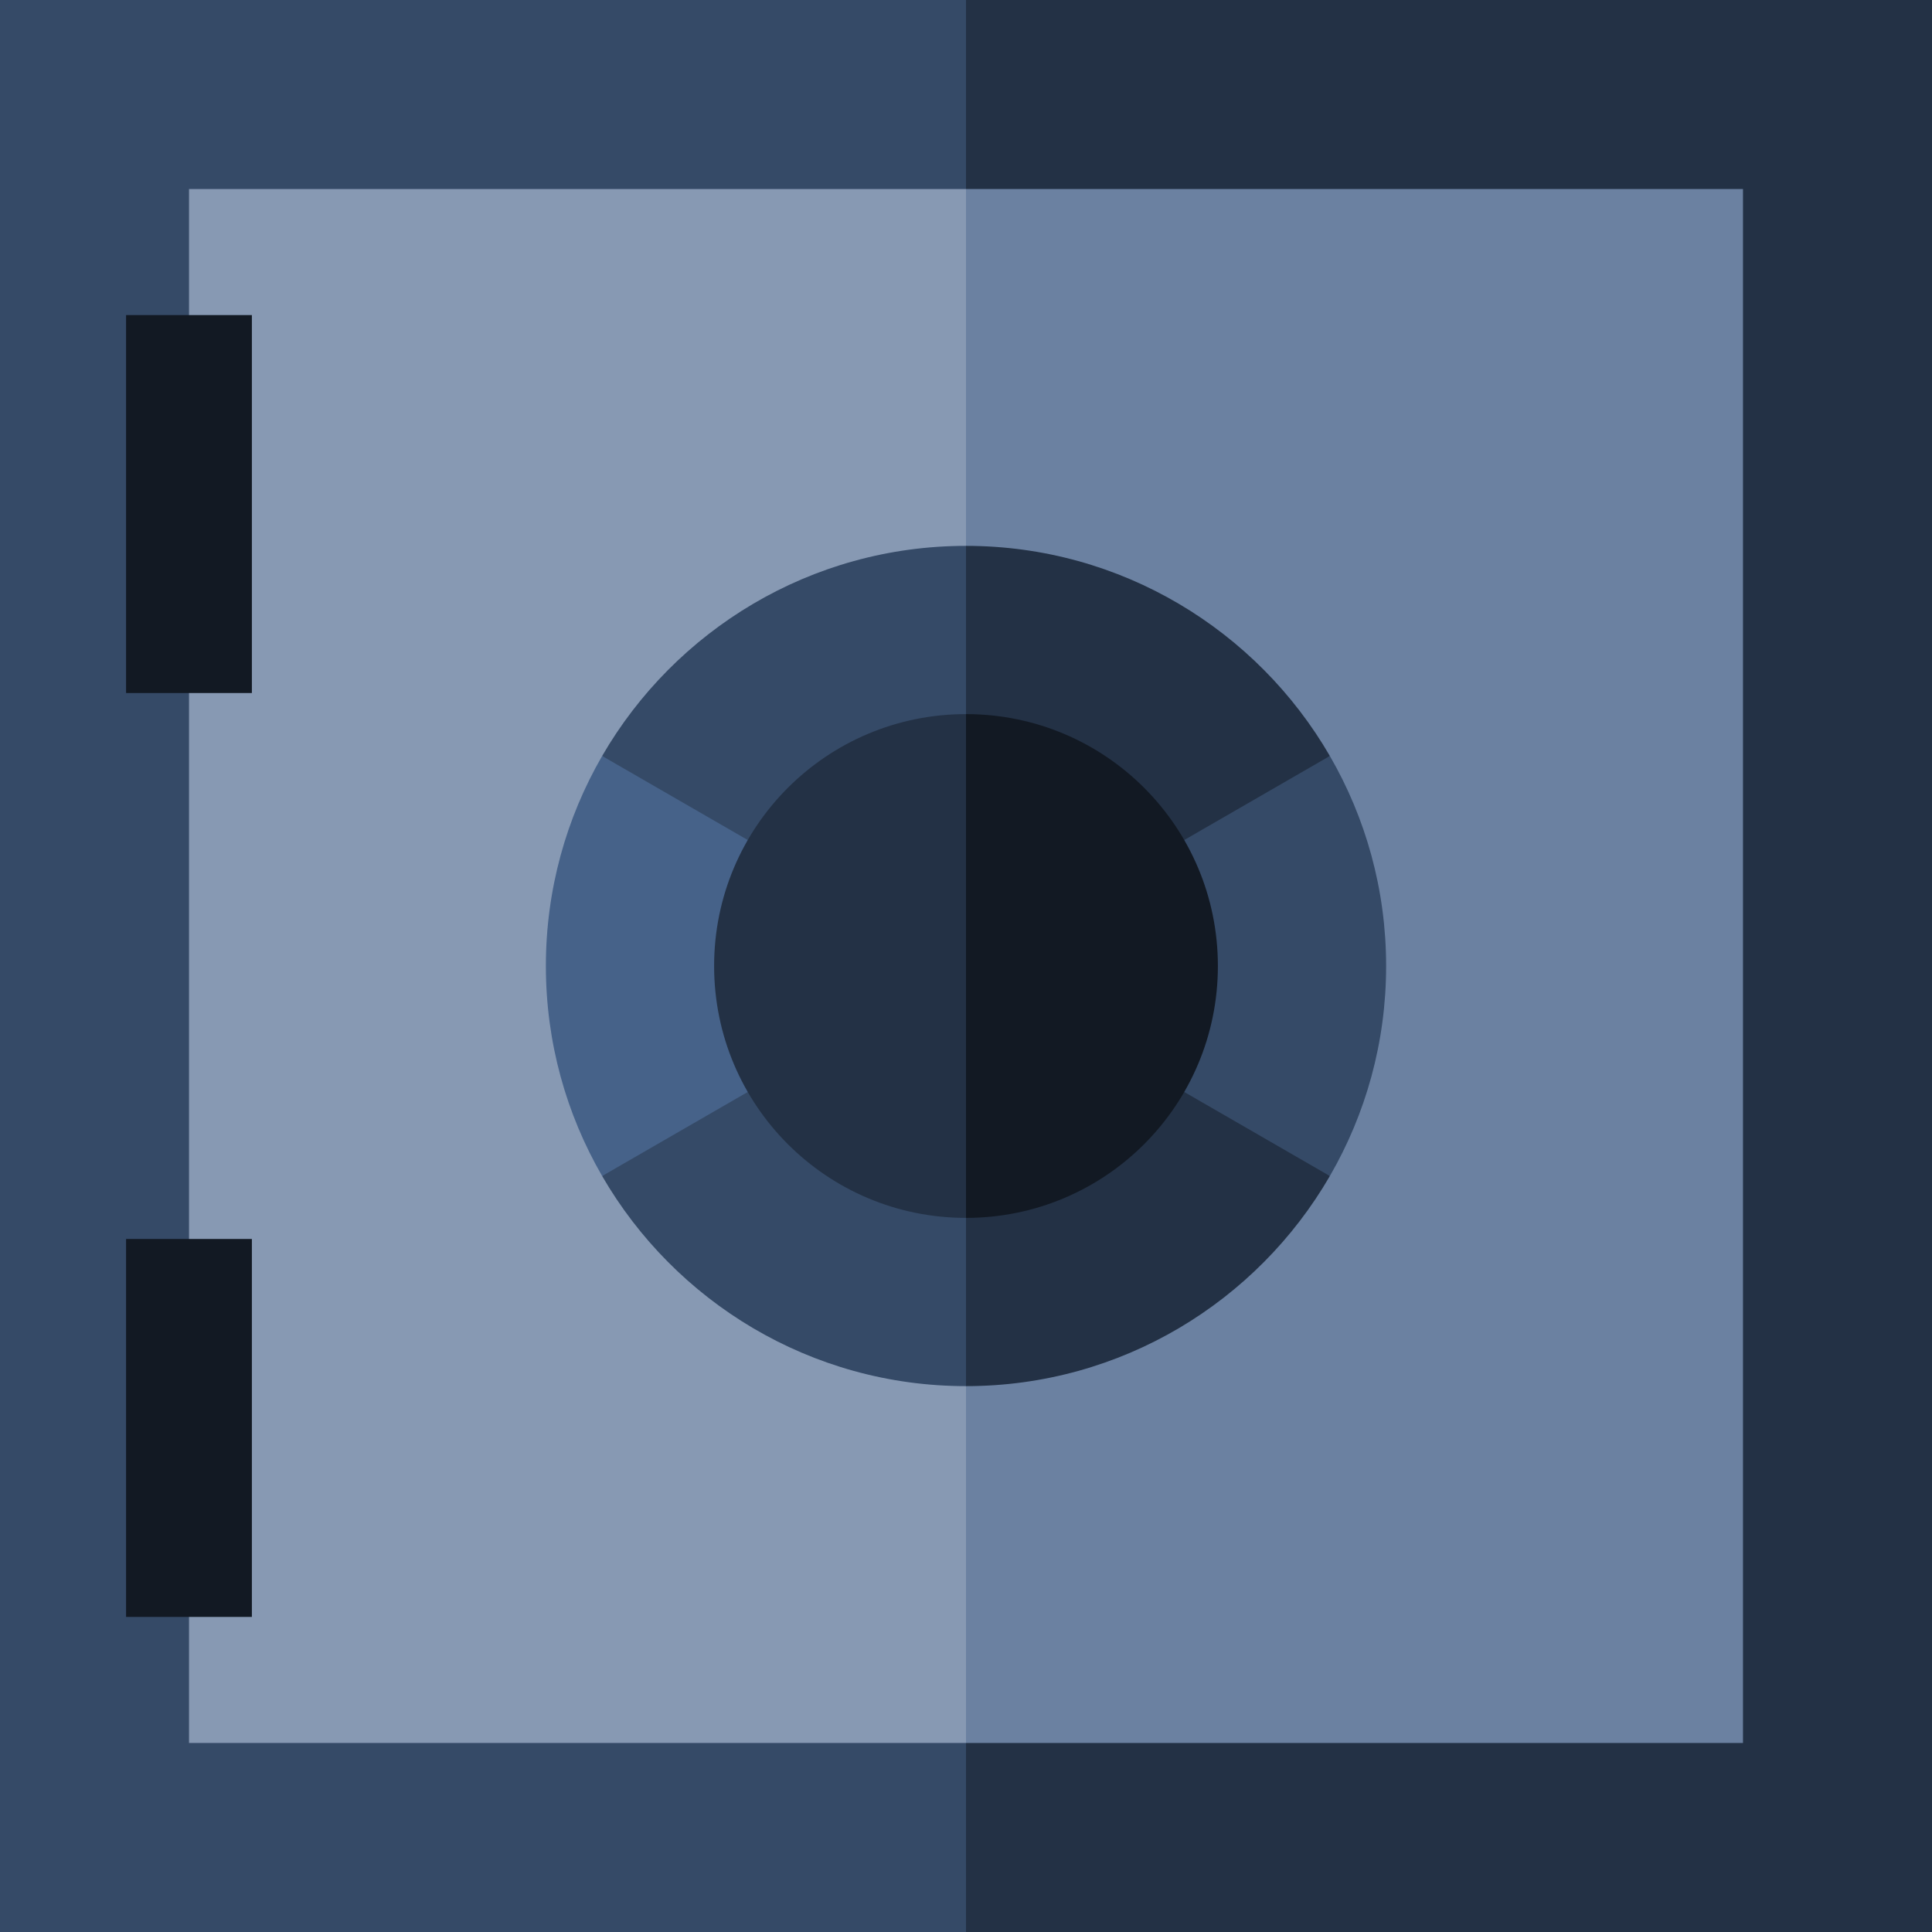
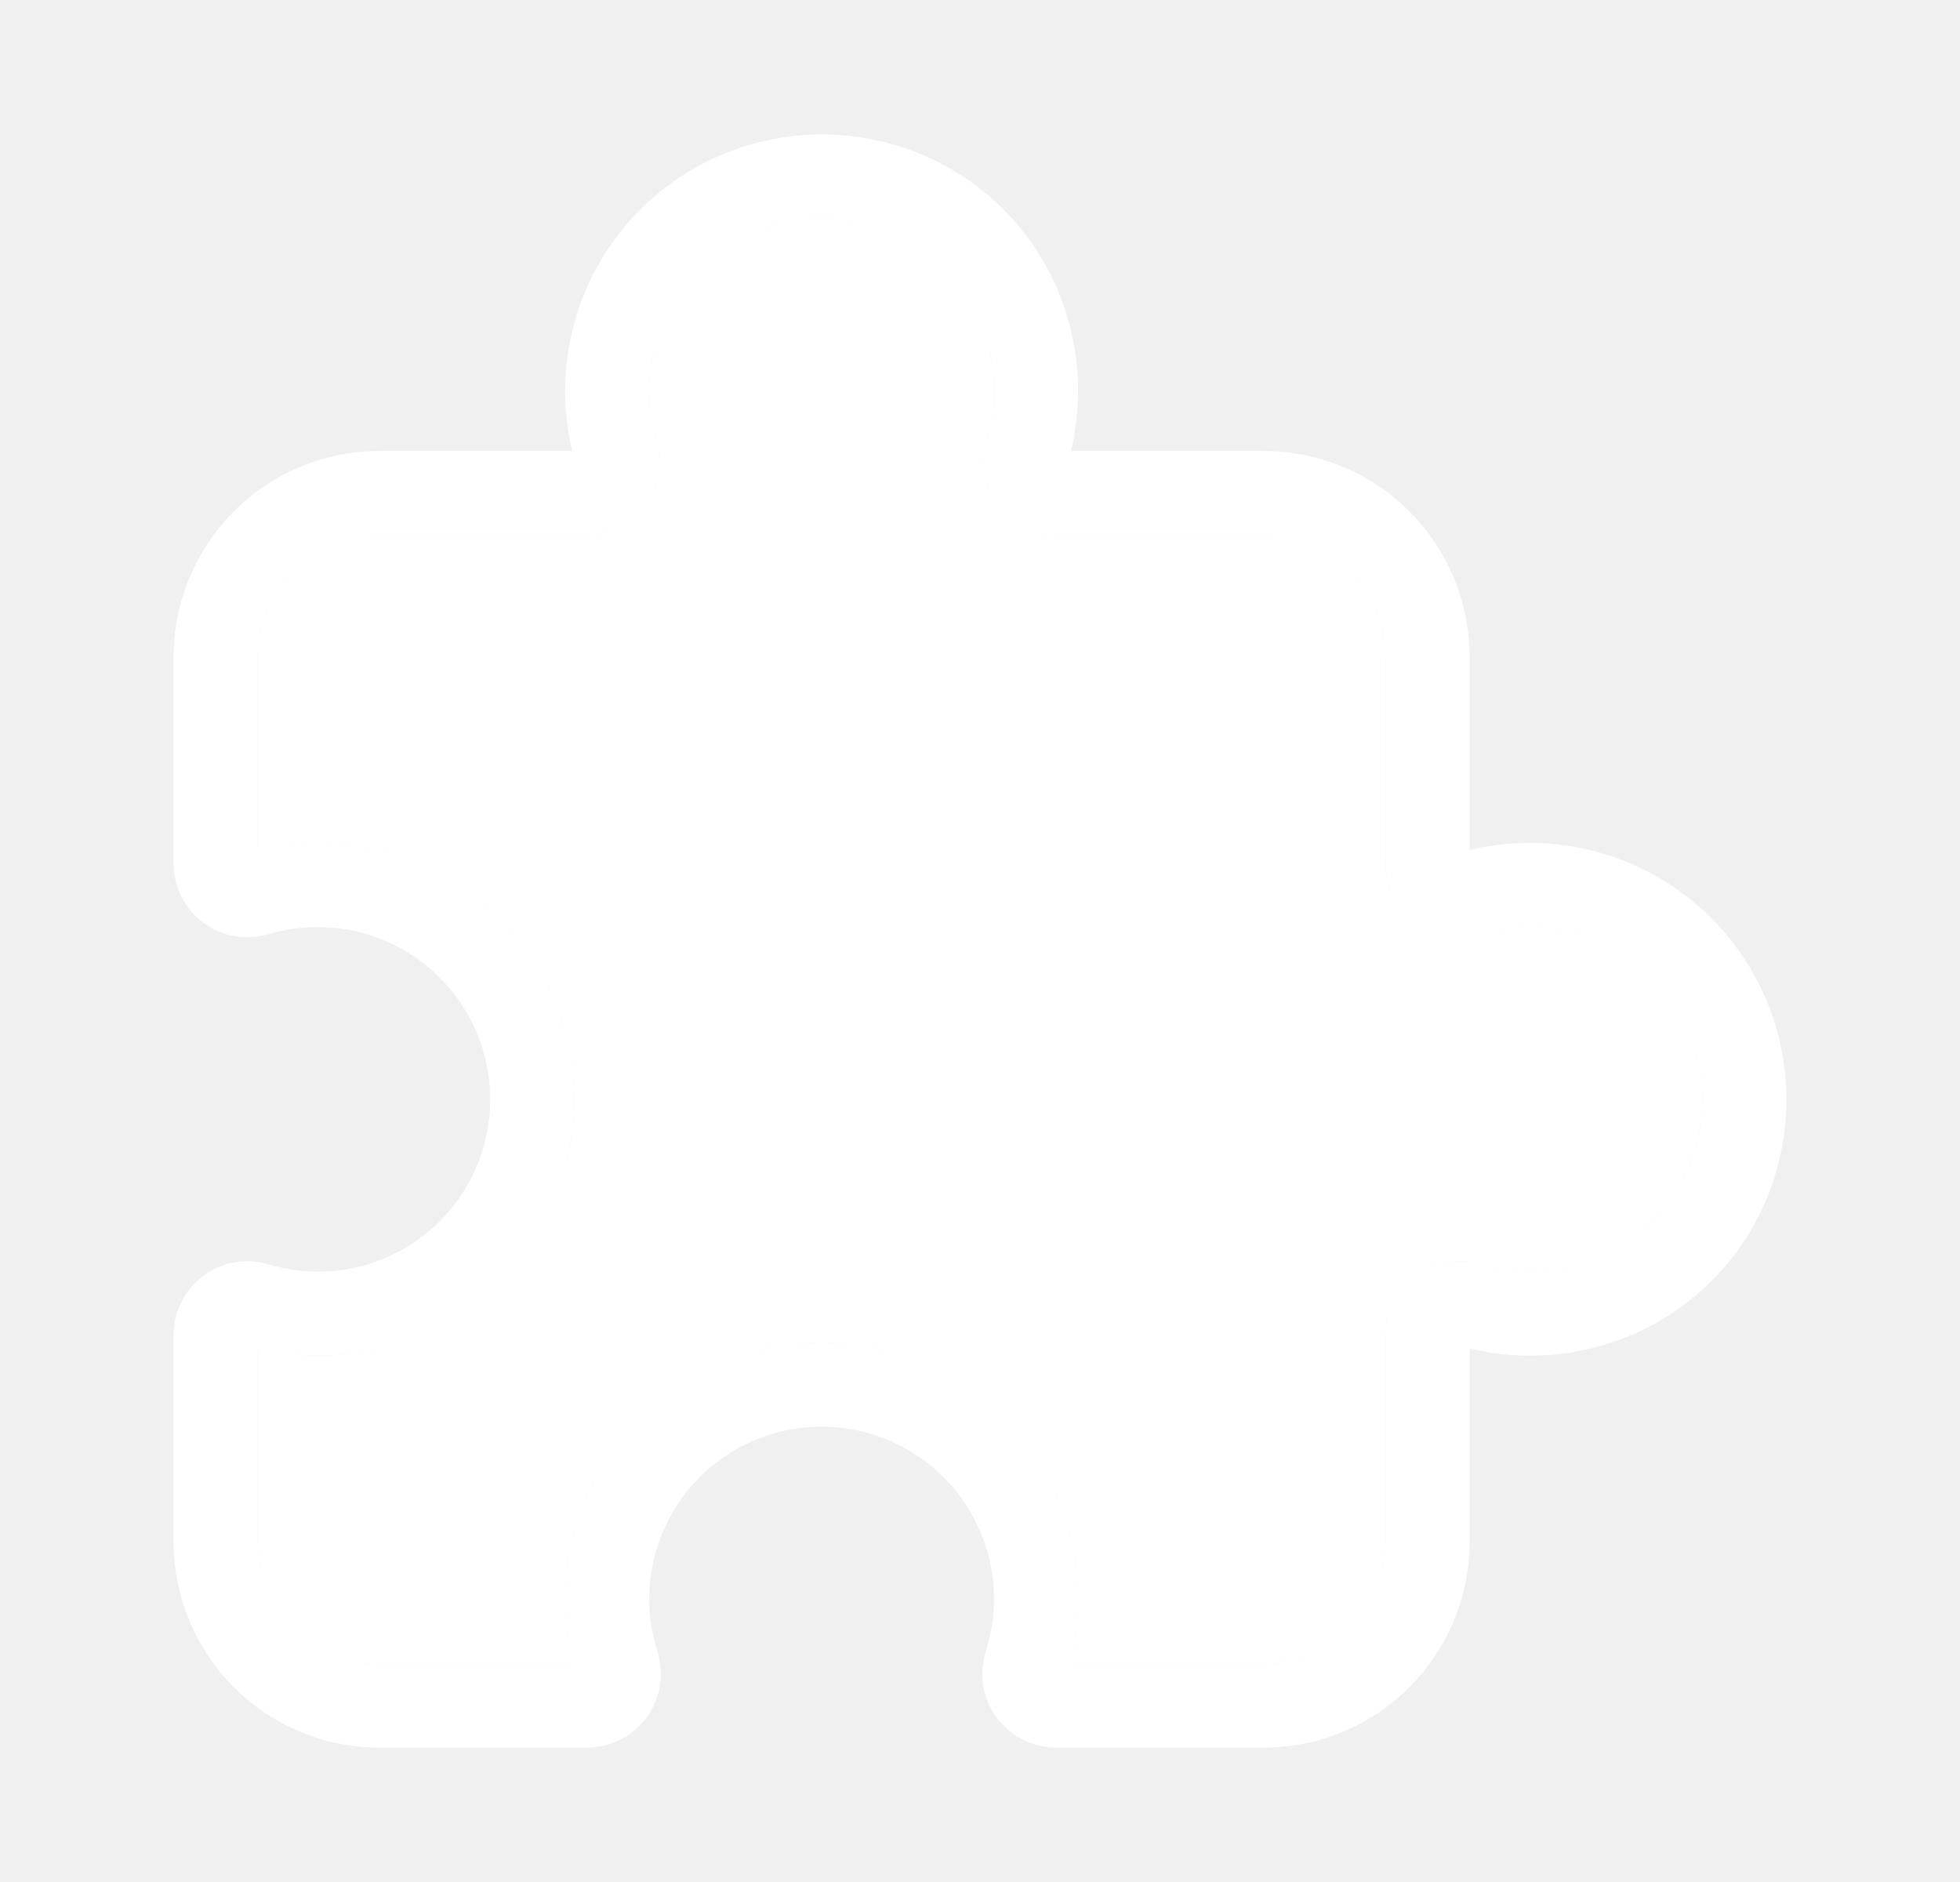
- <svg xmlns="http://www.w3.org/2000/svg" width="24px" height="24px" viewBox="0 0 24 24" version="1.1">
-   <g id="surface1">
-     <path style=" stroke:none;fill-rule:nonzero;fill:rgb(20.784%,29.02%,40.392%);fill-opacity:1;" d="M 0 0 L 0 24 L 12 24 L 12.523 12 L 12 0 Z M 0 0 " />
-     <path style=" stroke:none;fill-rule:nonzero;fill:rgb(13.725%,19.216%,27.059%);fill-opacity:1;" d="M 12 0 L 24 0 L 24 24 L 12 24 Z M 12 0 " />
-     <path style=" stroke:none;fill-rule:nonzero;fill:rgb(52.941%,60%,70.196%);fill-opacity:1;" d="M 2.348 2.348 L 2.348 21.652 L 12 21.652 L 12.523 12 L 12 2.348 Z M 2.348 2.348 " />
-     <path style=" stroke:none;fill-rule:nonzero;fill:rgb(41.961%,50.588%,63.137%);fill-opacity:1;" d="M 12 2.348 L 21.652 2.348 L 21.652 21.652 L 12 21.652 Z M 12 2.348 " />
-     <path style=" stroke:none;fill-rule:nonzero;fill:rgb(7.059%,9.804%,13.725%);fill-opacity:1;" d="M 1.566 3.914 L 3.129 3.914 L 3.129 8.609 L 1.566 8.609 Z M 1.566 3.914 " />
-     <path style=" stroke:none;fill-rule:nonzero;fill:rgb(7.059%,9.804%,13.725%);fill-opacity:1;" d="M 1.566 15.391 L 3.129 15.391 L 3.129 20.086 L 1.566 20.086 Z M 1.566 15.391 " />
-     <path style=" stroke:none;fill-rule:nonzero;fill:rgb(20.784%,29.02%,40.392%);fill-opacity:1;" d="M 12 6.781 C 10.07 6.781 8.383 7.832 7.48 9.391 L 9.363 11 L 12 12 L 12.523 9.391 Z M 12 6.781 " />
-     <path style=" stroke:none;fill-rule:nonzero;fill:rgb(20.784%,29.02%,40.392%);fill-opacity:1;" d="M 7.48 14.609 C 8.383 16.168 10.07 17.219 12 17.219 L 12.523 14.609 L 12 12 L 9.289 13.043 Z M 7.48 14.609 " />
-     <path style=" stroke:none;fill-rule:nonzero;fill:rgb(27.451%,38.431%,53.725%);fill-opacity:1;" d="M 7.48 9.391 C 7.035 10.16 6.781 11.051 6.781 12 C 6.781 12.949 7.035 13.84 7.48 14.609 L 12 12 Z M 7.48 9.391 " />
-     <path style=" stroke:none;fill-rule:nonzero;fill:rgb(13.725%,19.216%,27.059%);fill-opacity:1;" d="M 16.52 9.391 C 15.617 7.832 13.93 6.781 12 6.781 L 12 12 L 14.719 10.953 Z M 16.52 9.391 " />
-     <path style=" stroke:none;fill-rule:nonzero;fill:rgb(13.725%,19.216%,27.059%);fill-opacity:1;" d="M 12 17.219 C 13.93 17.219 15.617 16.168 16.52 14.609 L 14.75 13.066 L 12 12 Z M 12 17.219 " />
-     <path style=" stroke:none;fill-rule:nonzero;fill:rgb(20.784%,29.02%,40.392%);fill-opacity:1;" d="M 16.52 9.391 L 12 12 L 16.52 14.609 C 16.965 13.84 17.219 12.949 17.219 12 C 17.219 11.051 16.965 10.16 16.52 9.391 Z M 16.52 9.391 " />
-     <path style=" stroke:none;fill-rule:nonzero;fill:rgb(13.725%,19.216%,27.059%);fill-opacity:1;" d="M 8.871 12 C 8.871 13.73 10.27 15.129 12 15.129 L 12.523 12 L 12 8.871 C 10.27 8.871 8.871 10.27 8.871 12 Z M 8.871 12 " />
-     <path style=" stroke:none;fill-rule:nonzero;fill:rgb(7.059%,9.804%,13.725%);fill-opacity:1;" d="M 12 8.871 L 12 15.129 C 13.73 15.129 15.129 13.73 15.129 12 C 15.129 10.27 13.73 8.871 12 8.871 Z M 12 8.871 " />
-   </g>
+ <svg xmlns="http://www.w3.org/2000/svg" width="25" height="24" viewBox="0 0 25 24" fill="none">
+   <path d="M19.514 10.749C19.255 10.749 18.997 10.779 18.745 10.84V8.374C18.744 7.679 18.468 7.012 17.976 6.521C17.484 6.029 16.817 5.753 16.122 5.752H13.66C13.786 5.222 13.78 4.669 13.642 4.142C13.486 3.545 13.163 3.005 12.711 2.585C12.258 2.165 11.696 1.883 11.089 1.771C9.998 1.565 8.876 1.926 8.111 2.73C7.345 3.534 7.039 4.672 7.299 5.752H4.837C4.142 5.753 3.475 6.029 2.984 6.521C2.492 7.012 2.215 7.679 2.214 8.374V11.011C2.214 11.309 2.355 11.588 2.593 11.766C2.832 11.943 3.14 11.997 3.424 11.912C3.835 11.791 4.272 11.792 4.682 11.914C5.092 12.037 5.457 12.276 5.734 12.603C6.217 13.175 6.376 13.954 6.154 14.67C5.933 15.385 5.362 15.939 4.64 16.138C4.241 16.247 3.82 16.242 3.424 16.123C3.139 16.038 2.831 16.093 2.593 16.27C2.355 16.448 2.214 16.727 2.214 17.024V19.663C2.215 20.358 2.492 21.025 2.983 21.517C3.475 22.008 4.142 22.285 4.837 22.286H7.489C7.79 22.285 8.072 22.142 8.249 21.899C8.426 21.655 8.476 21.343 8.384 21.056C8.172 20.388 8.292 19.659 8.706 19.093C9.12 18.527 9.78 18.193 10.481 18.194C11.182 18.194 11.841 18.529 12.255 19.095C12.669 19.661 12.788 20.39 12.575 21.058C12.483 21.345 12.534 21.657 12.711 21.9C12.888 22.142 13.17 22.286 13.47 22.286H16.122C16.817 22.285 17.484 22.008 17.976 21.517C18.468 21.025 18.744 20.358 18.745 19.663V17.196C19.302 17.33 19.885 17.317 20.435 17.158C21.03 16.987 21.563 16.649 21.972 16.185C22.382 15.721 22.65 15.15 22.745 14.538C22.896 13.592 22.625 12.627 22.003 11.899C21.382 11.17 20.472 10.75 19.514 10.749ZM21.685 14.375C21.618 14.782 21.438 15.163 21.165 15.473C20.891 15.782 20.537 16.009 20.141 16.127C19.729 16.246 19.292 16.244 18.881 16.123C18.597 16.037 18.289 16.091 18.051 16.269C17.812 16.446 17.672 16.726 17.673 17.023V19.663C17.672 20.074 17.509 20.468 17.218 20.759C16.927 21.049 16.533 21.213 16.122 21.213H13.646C13.9 20.233 13.686 19.191 13.067 18.39C12.447 17.59 11.492 17.121 10.48 17.121C9.467 17.121 8.512 17.59 7.893 18.39C7.273 19.191 7.059 20.233 7.313 21.213H4.837C4.426 21.213 4.032 21.049 3.741 20.759C3.451 20.468 3.287 20.074 3.287 19.663V17.197C3.823 17.324 4.381 17.317 4.913 17.175C5.512 17.016 6.053 16.688 6.472 16.231C6.89 15.774 7.168 15.207 7.274 14.596C7.466 13.509 7.098 12.398 6.295 11.641C5.491 10.884 4.36 10.582 3.287 10.839V8.374C3.287 7.963 3.451 7.569 3.742 7.279C4.032 6.988 4.426 6.825 4.837 6.824H7.472C7.769 6.824 8.049 6.683 8.226 6.445C8.404 6.206 8.458 5.898 8.372 5.613C8.173 4.947 8.3 4.226 8.715 3.668C9.131 3.111 9.785 2.782 10.48 2.783C11.175 2.783 11.83 3.112 12.244 3.67C12.659 4.227 12.786 4.948 12.586 5.614C12.501 5.899 12.555 6.207 12.733 6.446C12.91 6.684 13.19 6.824 13.487 6.824H16.122C16.533 6.825 16.927 6.988 17.218 7.279C17.508 7.569 17.672 7.963 17.672 8.374V11.012C17.672 11.31 17.813 11.59 18.052 11.767C18.291 11.944 18.599 11.998 18.884 11.913C19.61 11.697 20.396 11.869 20.965 12.37C21.534 12.87 21.806 13.627 21.685 14.375Z" fill="white" />
+   <path d="M21.685 14.375C21.618 14.782 21.438 15.163 21.165 15.473C20.891 15.782 20.537 16.009 20.141 16.127C19.729 16.246 19.292 16.244 18.881 16.123C18.597 16.037 18.289 16.091 18.051 16.269C17.812 16.446 17.672 16.726 17.673 17.023V19.663C17.672 20.074 17.509 20.468 17.218 20.759C16.927 21.049 16.533 21.213 16.122 21.213H13.646C13.9 20.233 13.686 19.191 13.067 18.39C12.447 17.59 11.492 17.121 10.48 17.121C9.467 17.121 8.512 17.59 7.893 18.39C7.273 19.191 7.059 20.233 7.313 21.213H4.837C4.426 21.213 4.032 21.049 3.741 20.759C3.451 20.468 3.287 20.074 3.287 19.663V17.197C3.823 17.324 4.381 17.317 4.913 17.175C5.512 17.016 6.053 16.688 6.472 16.231C6.89 15.774 7.168 15.207 7.274 14.596C7.466 13.509 7.098 12.398 6.295 11.641C5.491 10.884 4.36 10.582 3.287 10.839V8.374C3.287 7.963 3.451 7.569 3.742 7.279C4.032 6.988 4.426 6.825 4.837 6.824H7.472C7.769 6.824 8.049 6.683 8.226 6.445C8.404 6.206 8.458 5.898 8.372 5.613C8.173 4.947 8.3 4.226 8.715 3.668C9.131 3.111 9.785 2.782 10.48 2.783C11.175 2.783 11.83 3.112 12.244 3.67C12.659 4.227 12.786 4.948 12.586 5.614C12.501 5.899 12.555 6.207 12.733 6.446C12.91 6.684 13.19 6.824 13.487 6.824H16.122C16.533 6.825 16.927 6.988 17.218 7.279C17.508 7.569 17.672 7.963 17.672 8.374V11.012C17.672 11.31 17.813 11.59 18.052 11.767C18.291 11.944 18.599 11.998 18.884 11.913C19.61 11.697 20.396 11.869 20.965 12.37C21.534 12.87 21.806 13.627 21.685 14.375Z" fill="white" />
</svg>
